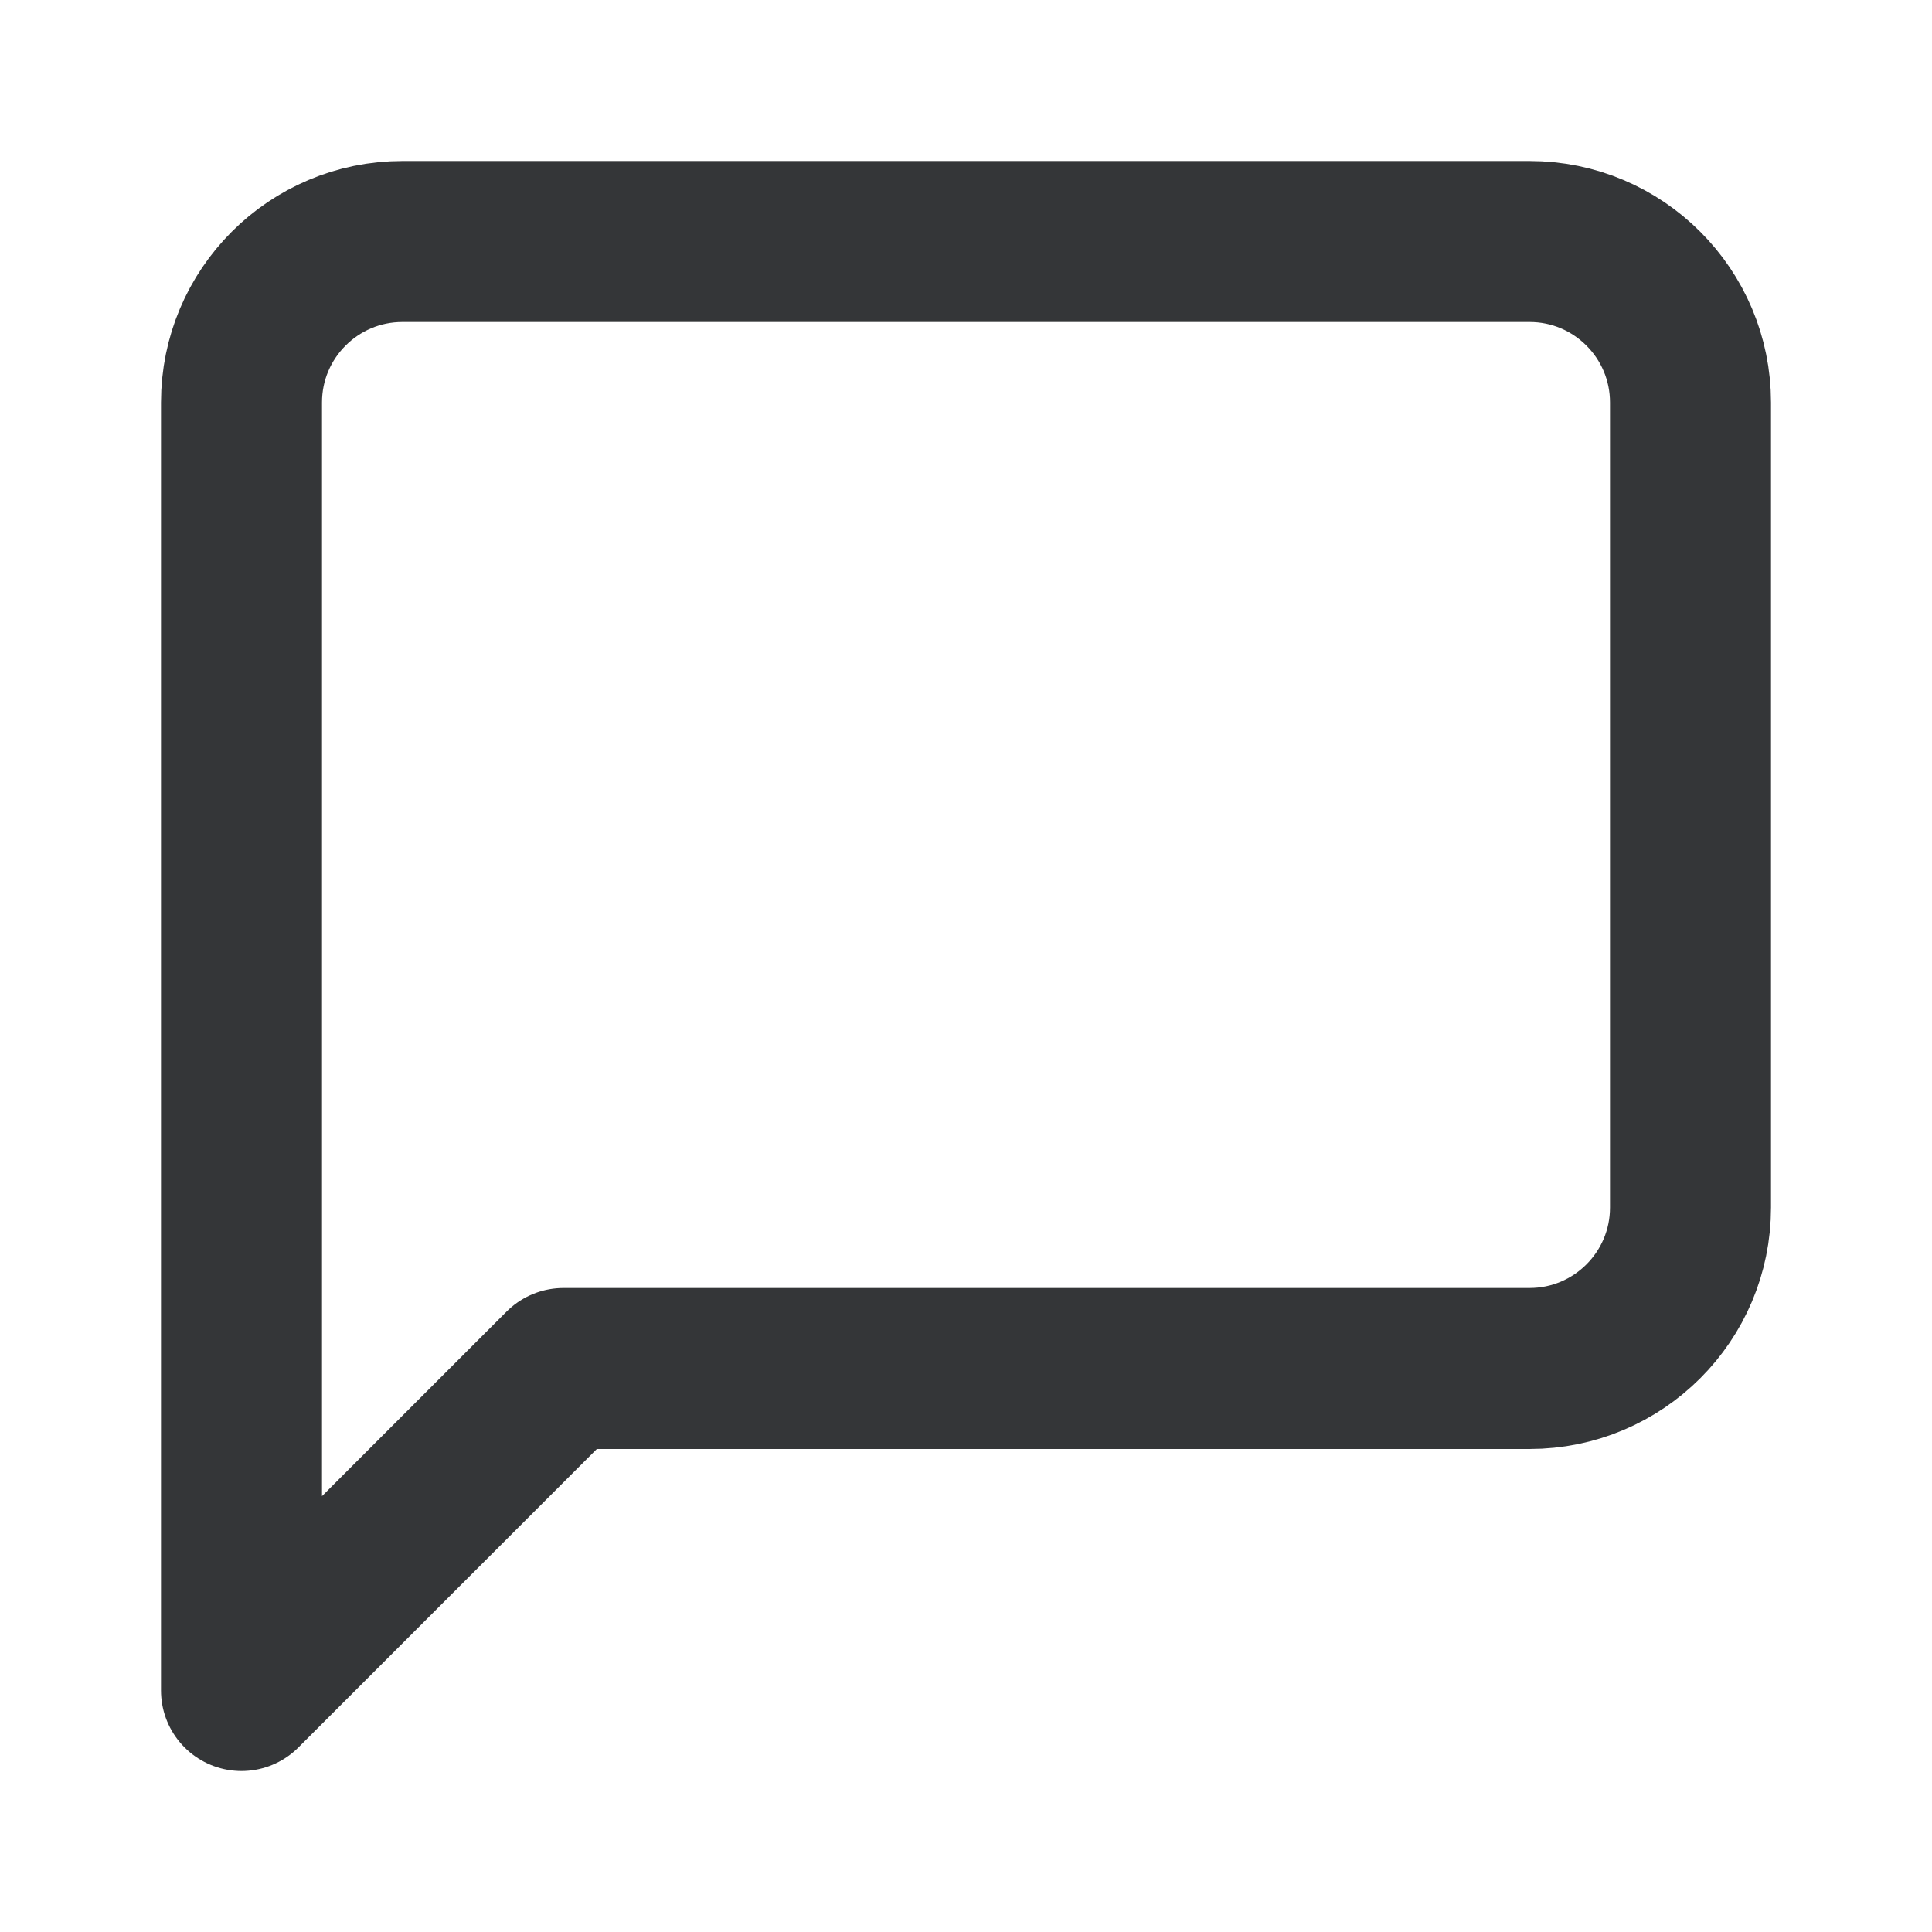
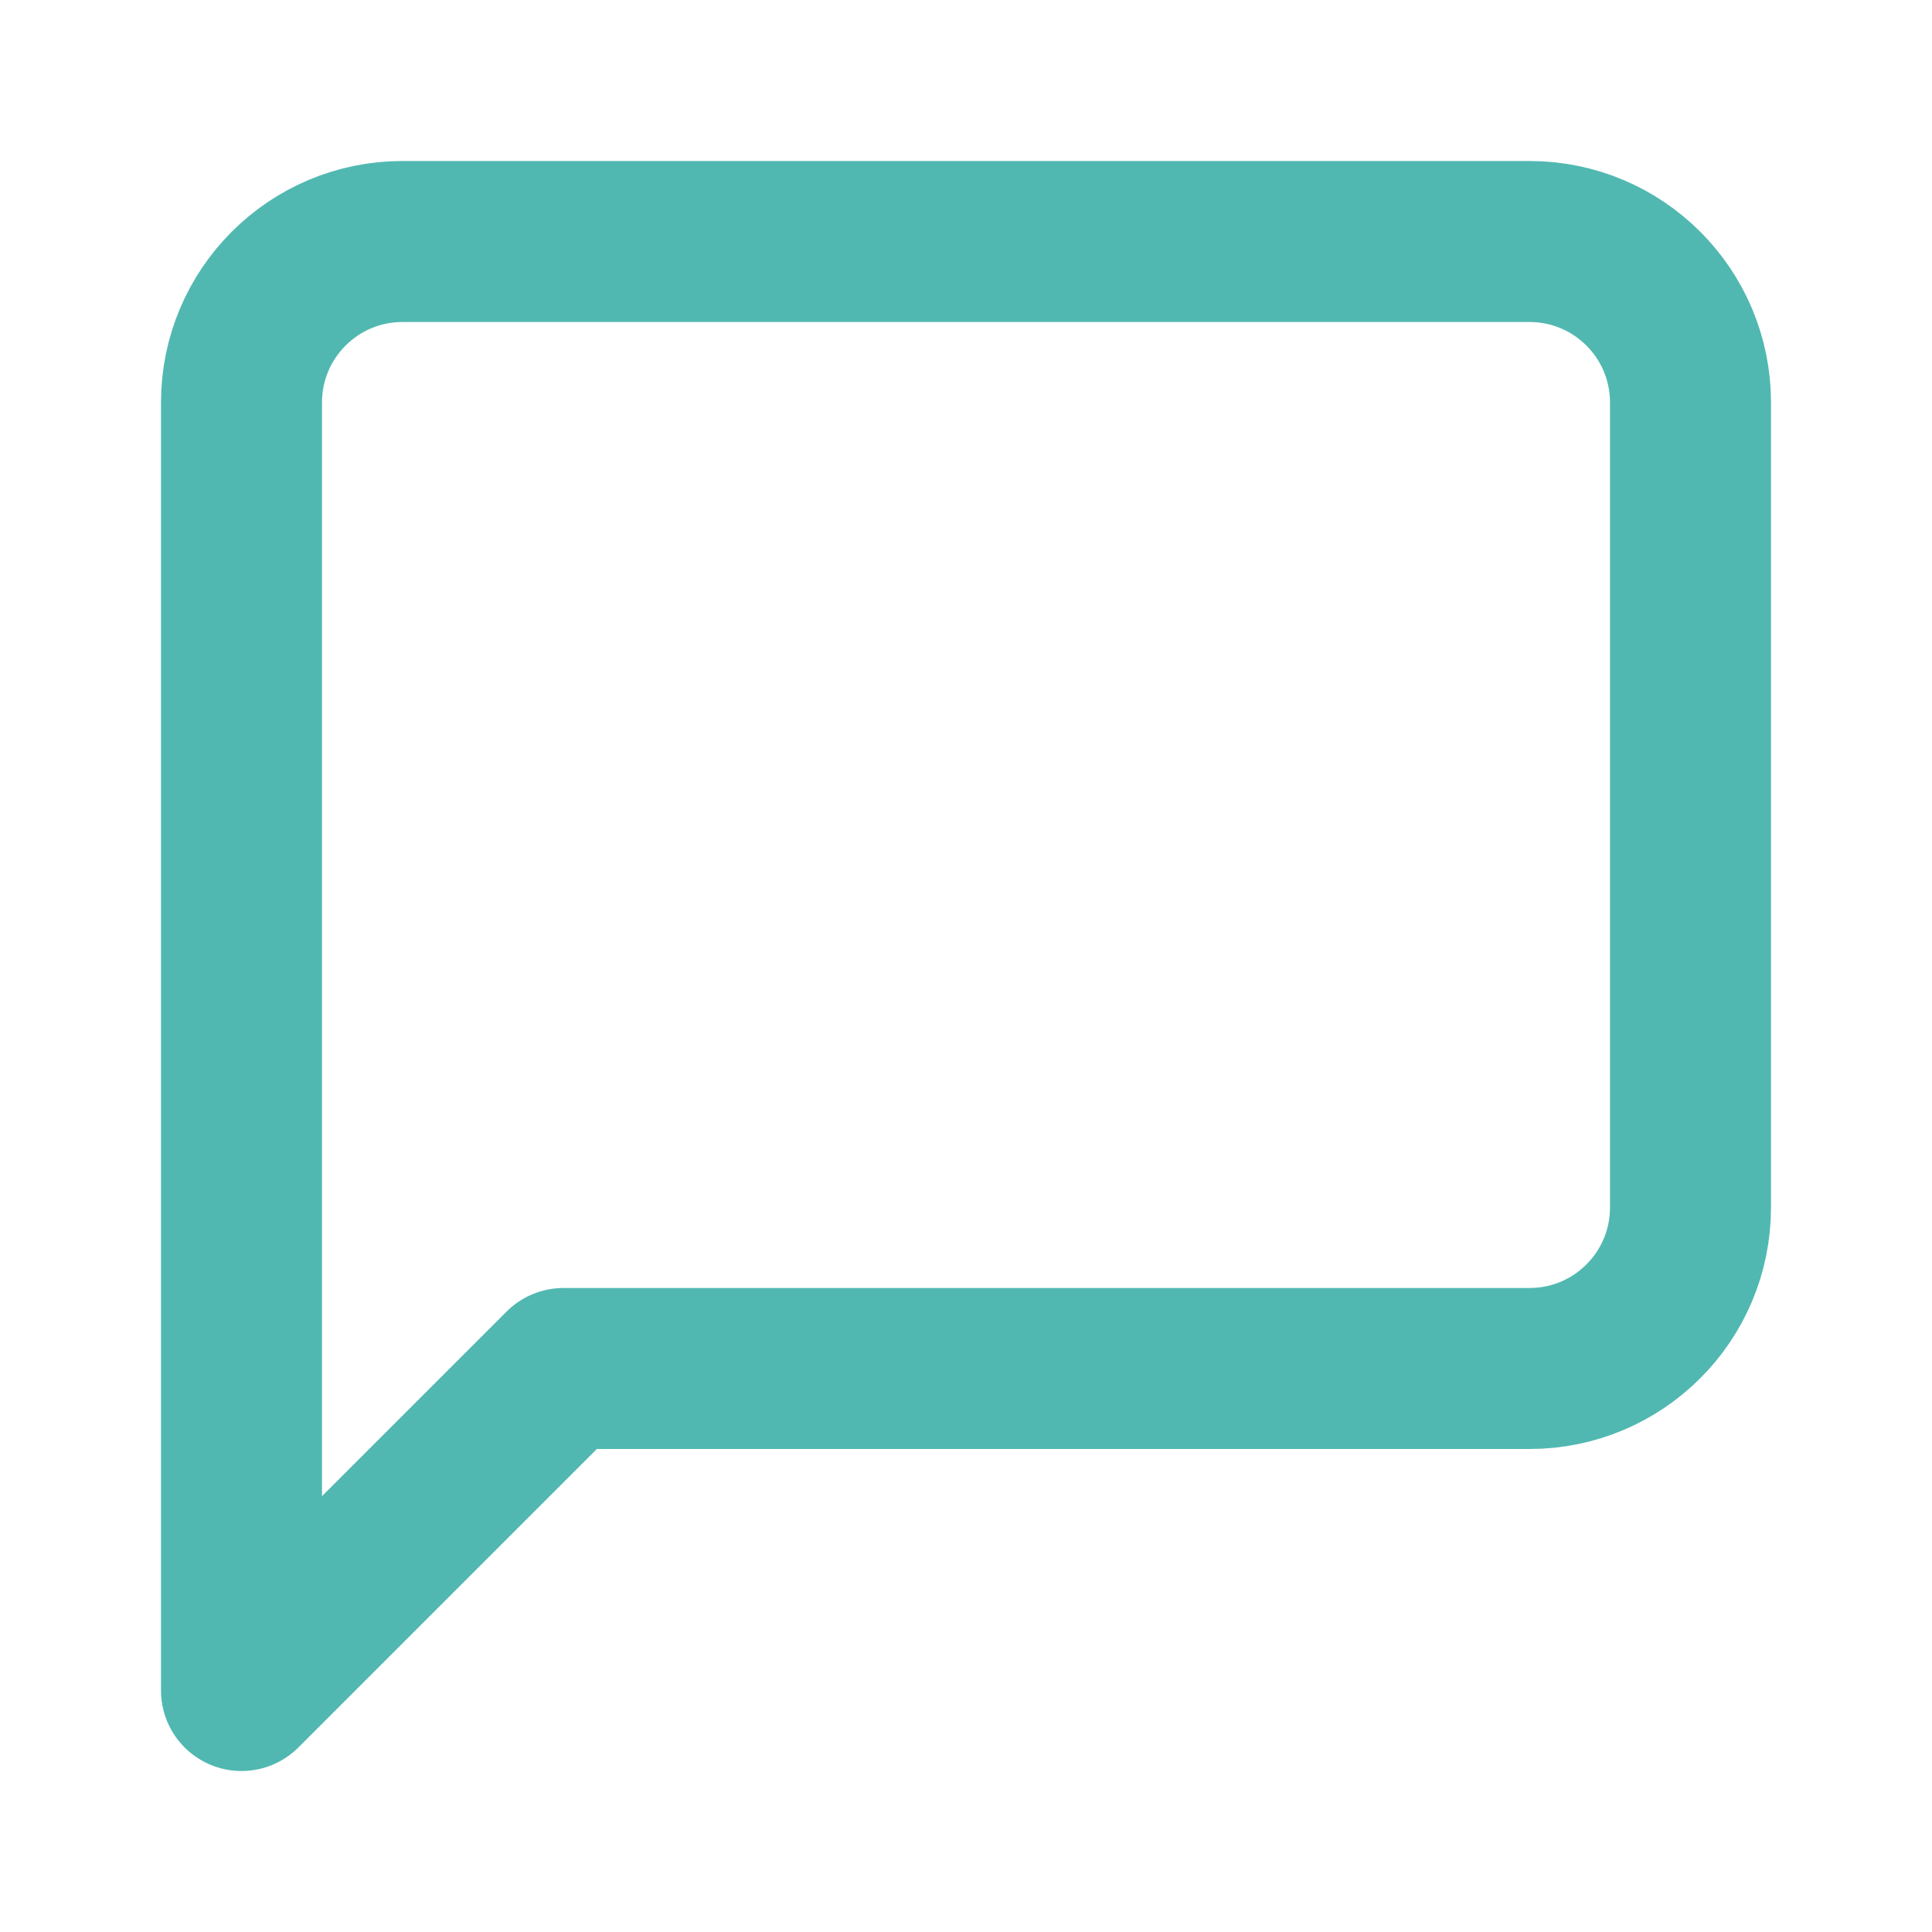
- <svg xmlns="http://www.w3.org/2000/svg" width="32" height="32" viewBox="0 0 24 24" fill="none" stroke="#343638" stroke-width="2" stroke-linecap="round" stroke-linejoin="round" class="feather feather-message-square">
+ <svg xmlns="http://www.w3.org/2000/svg" width="32" height="32" viewBox="0 0 24 24" fill="none" stroke="#51b8b1" stroke-width="2" stroke-linecap="round" stroke-linejoin="round" class="feather feather-message-square">
  <path d="M21 15a2 2 0 0 1-2 2H7l-4 4V5a2 2 0 0 1 2-2h14a2 2 0 0 1 2 2z" />
</svg>
